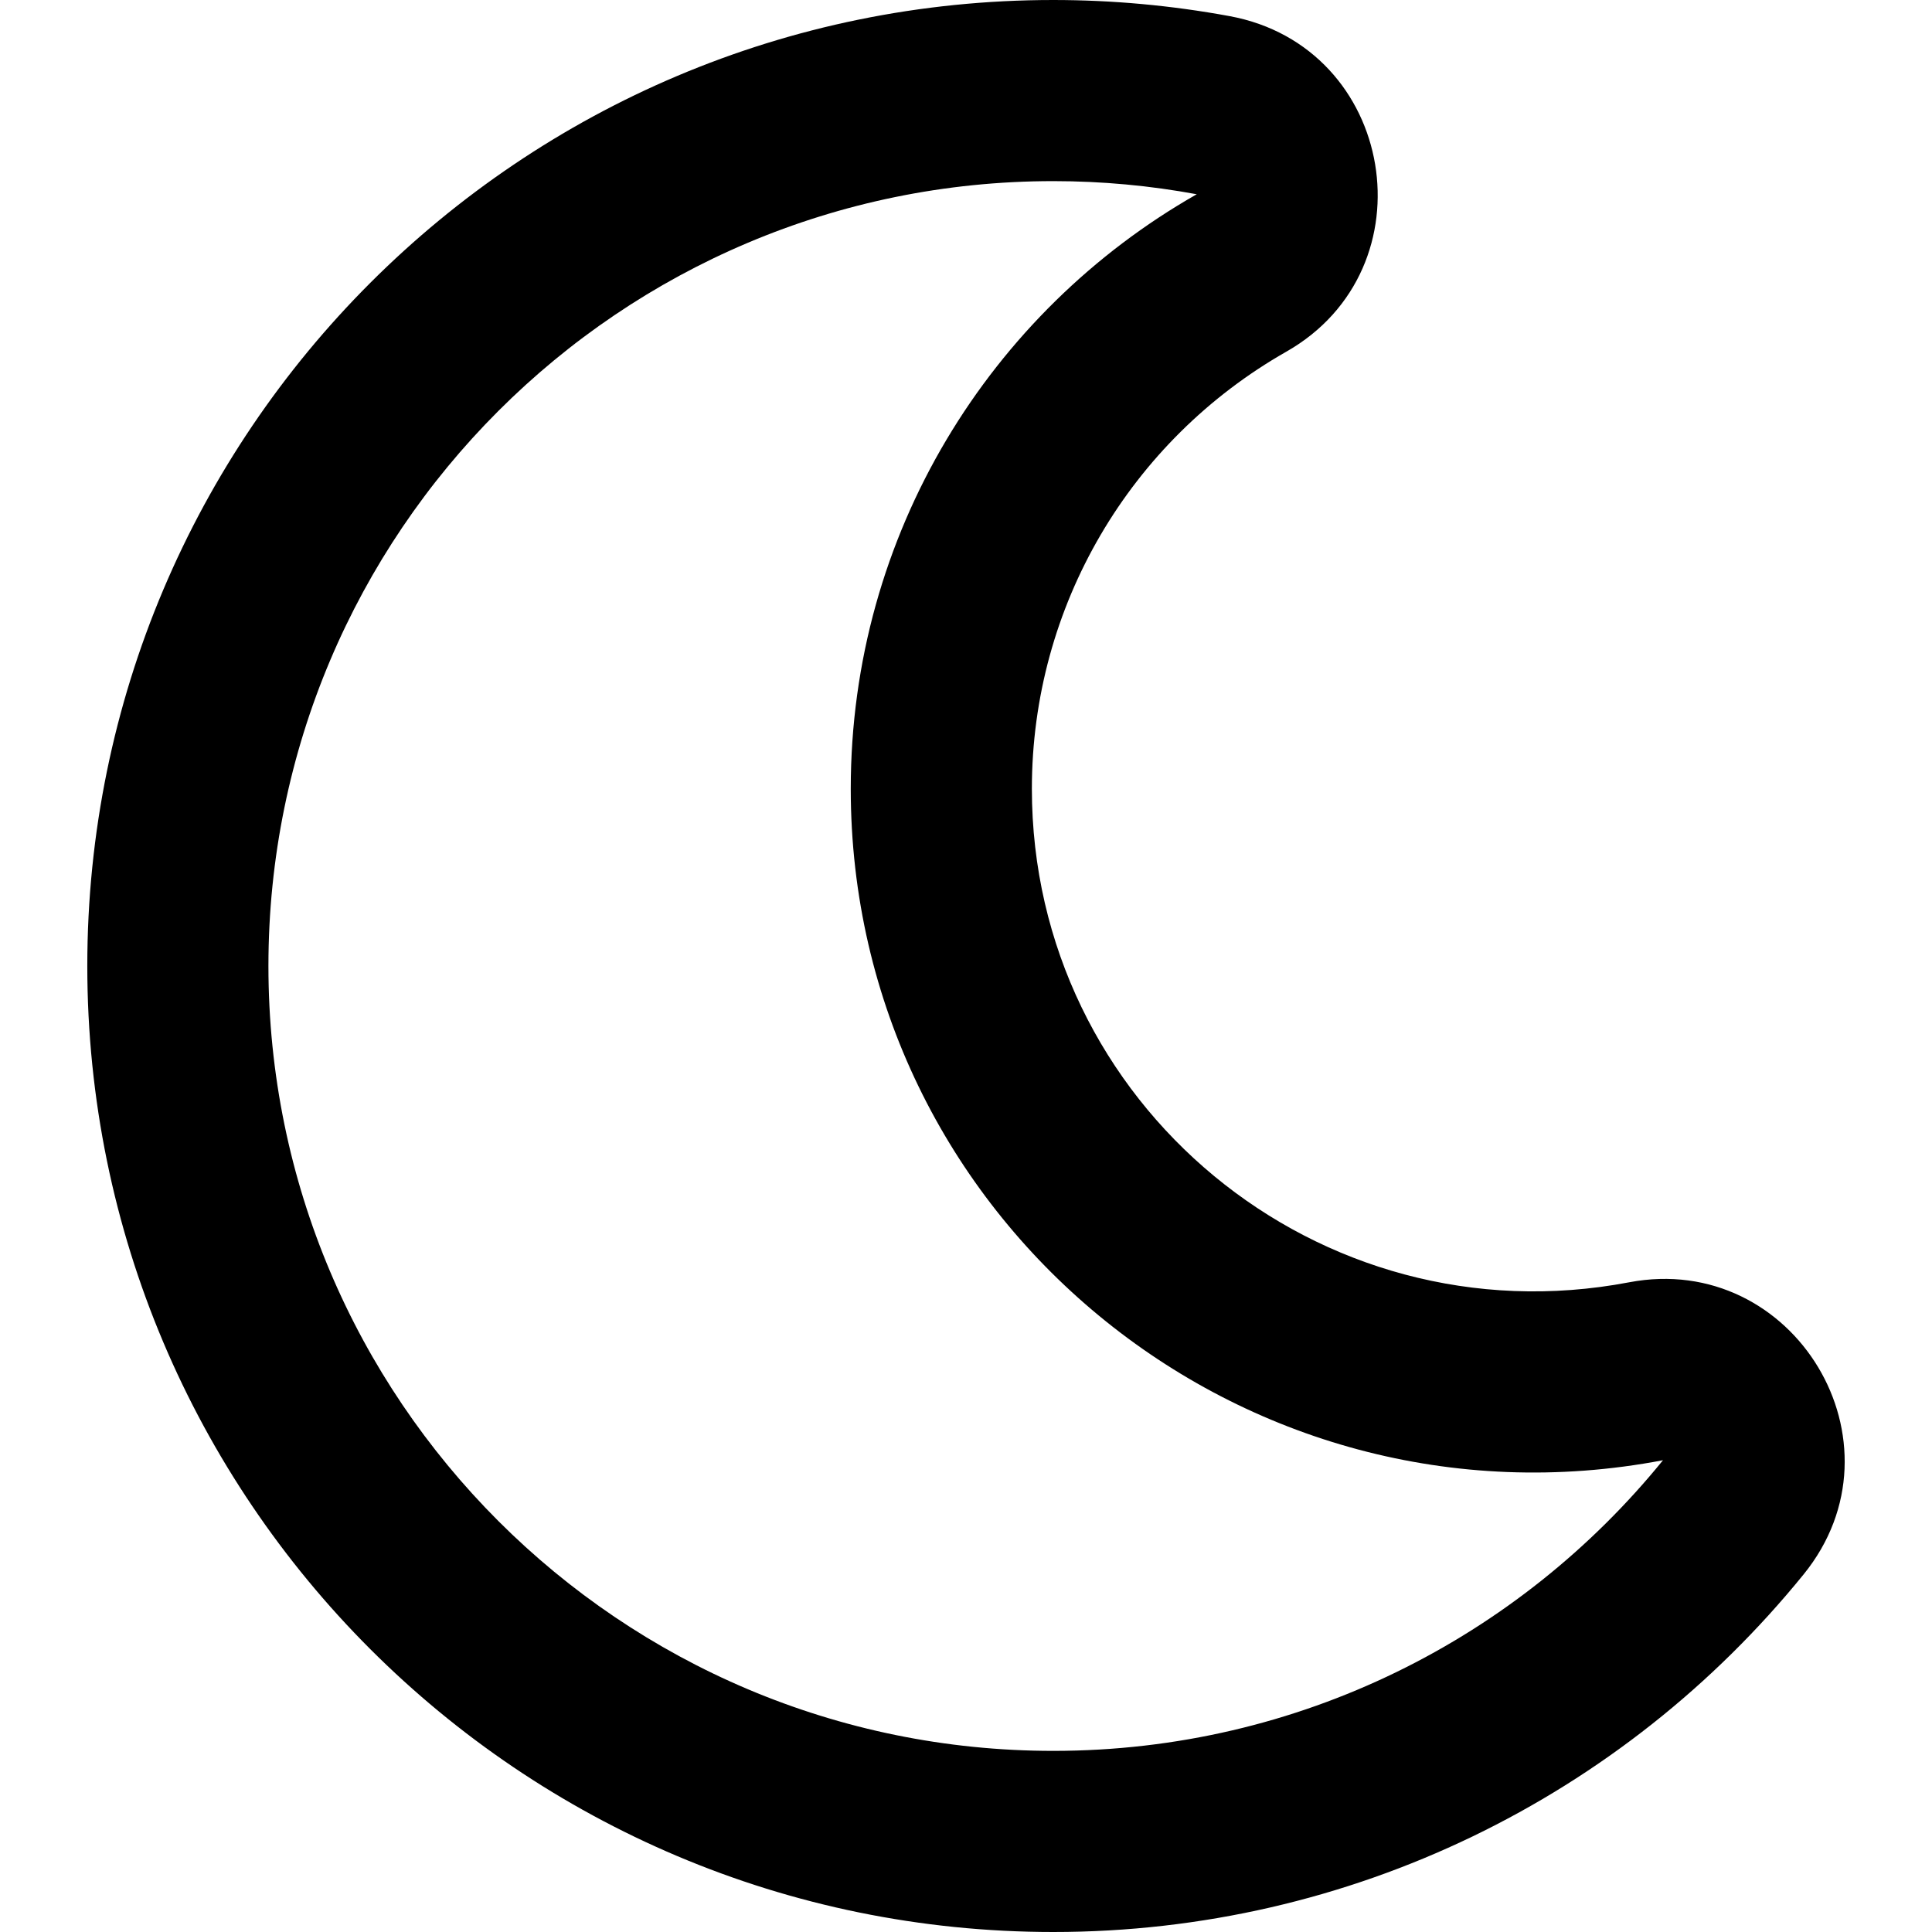
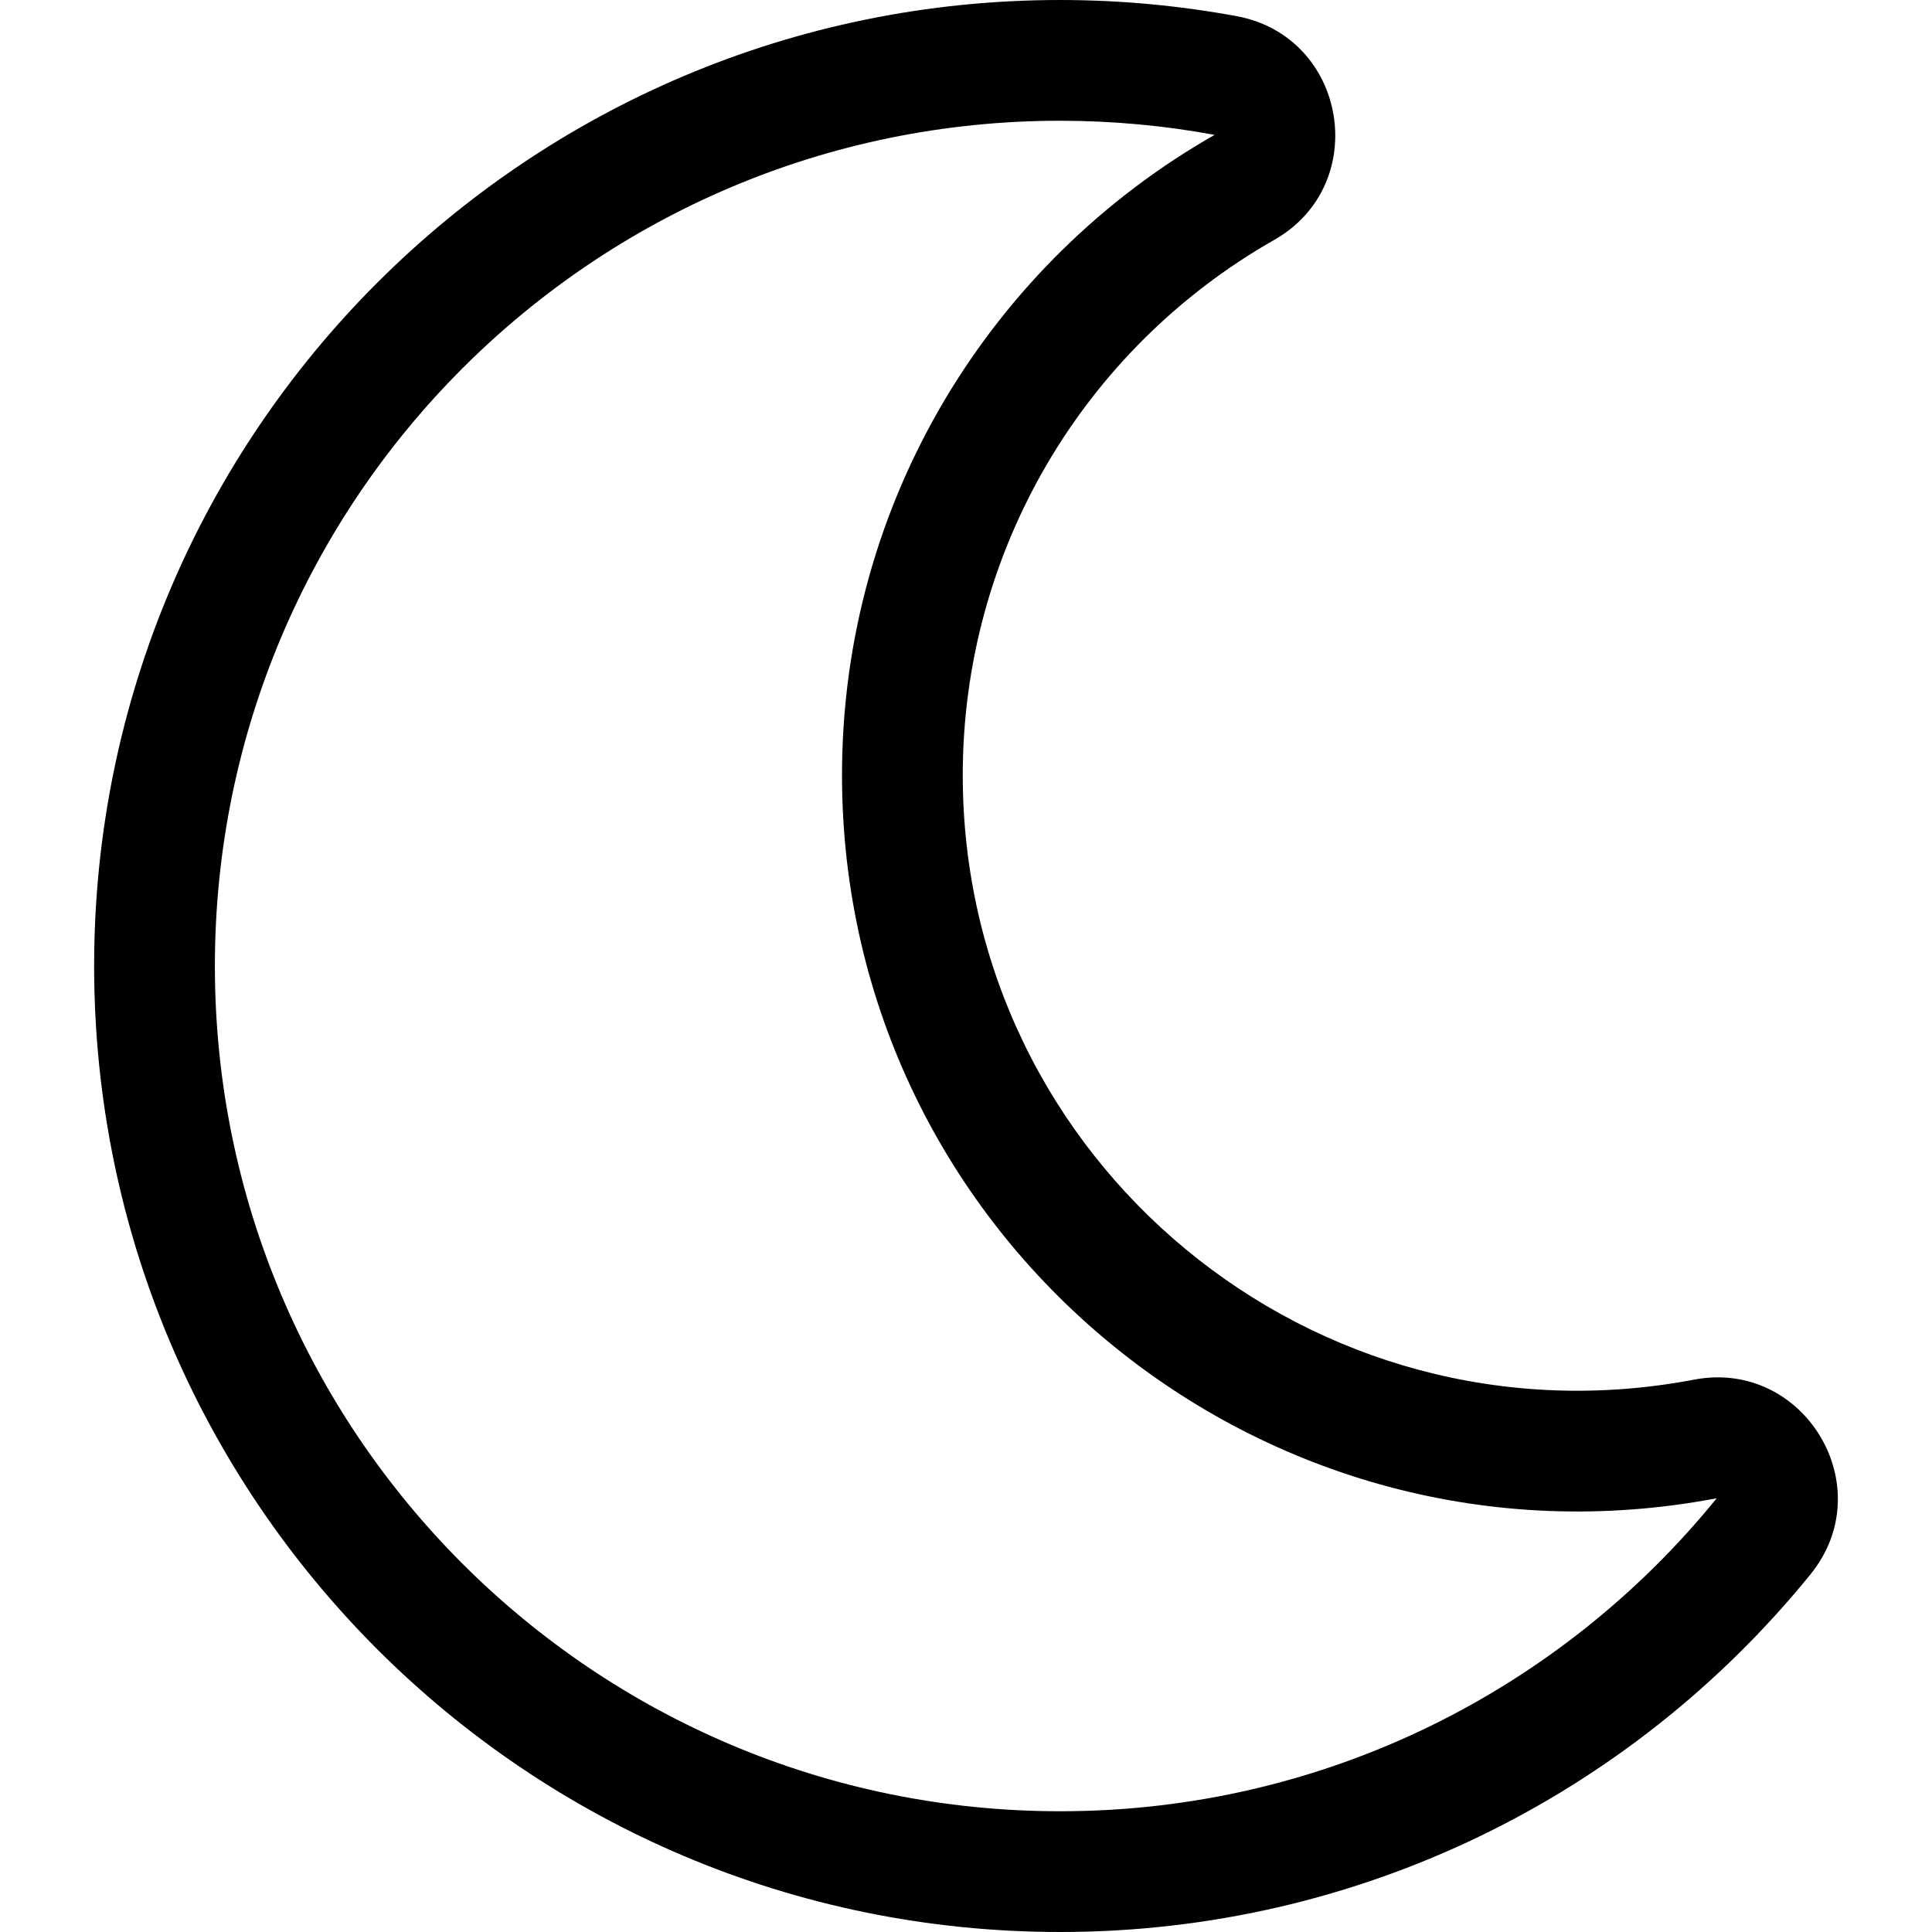
<svg xmlns="http://www.w3.org/2000/svg" viewBox="0 0 512 512">
-   <path d="M279.135 512c78.756 0 150.982-35.804 198.844-94.775 28.27-34.831-2.558-85.722-46.249-77.401-82.348 15.683-158.272-47.268-158.272-130.792 0-48.424 26.06-92.292 67.434-115.836 38.745-22.05 28.999-80.788-15.022-88.919A257.936 257.936 0 0 0 279.135 0c-141.36 0-256 114.575-256 256 0 141.36 114.576 256 256 256zm0-464c12.985 0 25.689 1.201 38.016 3.478-54.76 31.163-91.693 90.042-91.693 157.554 0 113.848 103.641 199.2 215.252 177.944C402.574 433.964 344.366 464 279.135 464c-114.875 0-208-93.125-208-208s93.125-208 208-208z" />
+   <path d="M448.964 365.617C348.188 384.809 255.14 307.765 255.14 205.419c0-58.893 31.561-112.832 82.574-141.862 25.83-14.7 19.333-53.859-10.015-59.28A258.114 258.114 0 0 0 280.947 0c-141.334 0-256 114.546-256 256 0 141.334 114.547 256 256 256 78.931 0 151.079-35.924 198.85-94.783 18.846-23.22-1.706-57.149-30.833-51.6zM280.947 480c-123.712 0-224-100.288-224-224s100.288-224 224-224c13.984 0 27.665 1.294 40.94 3.745-58.972 33.56-98.747 96.969-98.747 169.674 0 122.606 111.613 214.523 231.81 191.632C413.881 447.653 351.196 480 280.947 480z" />
</svg>
